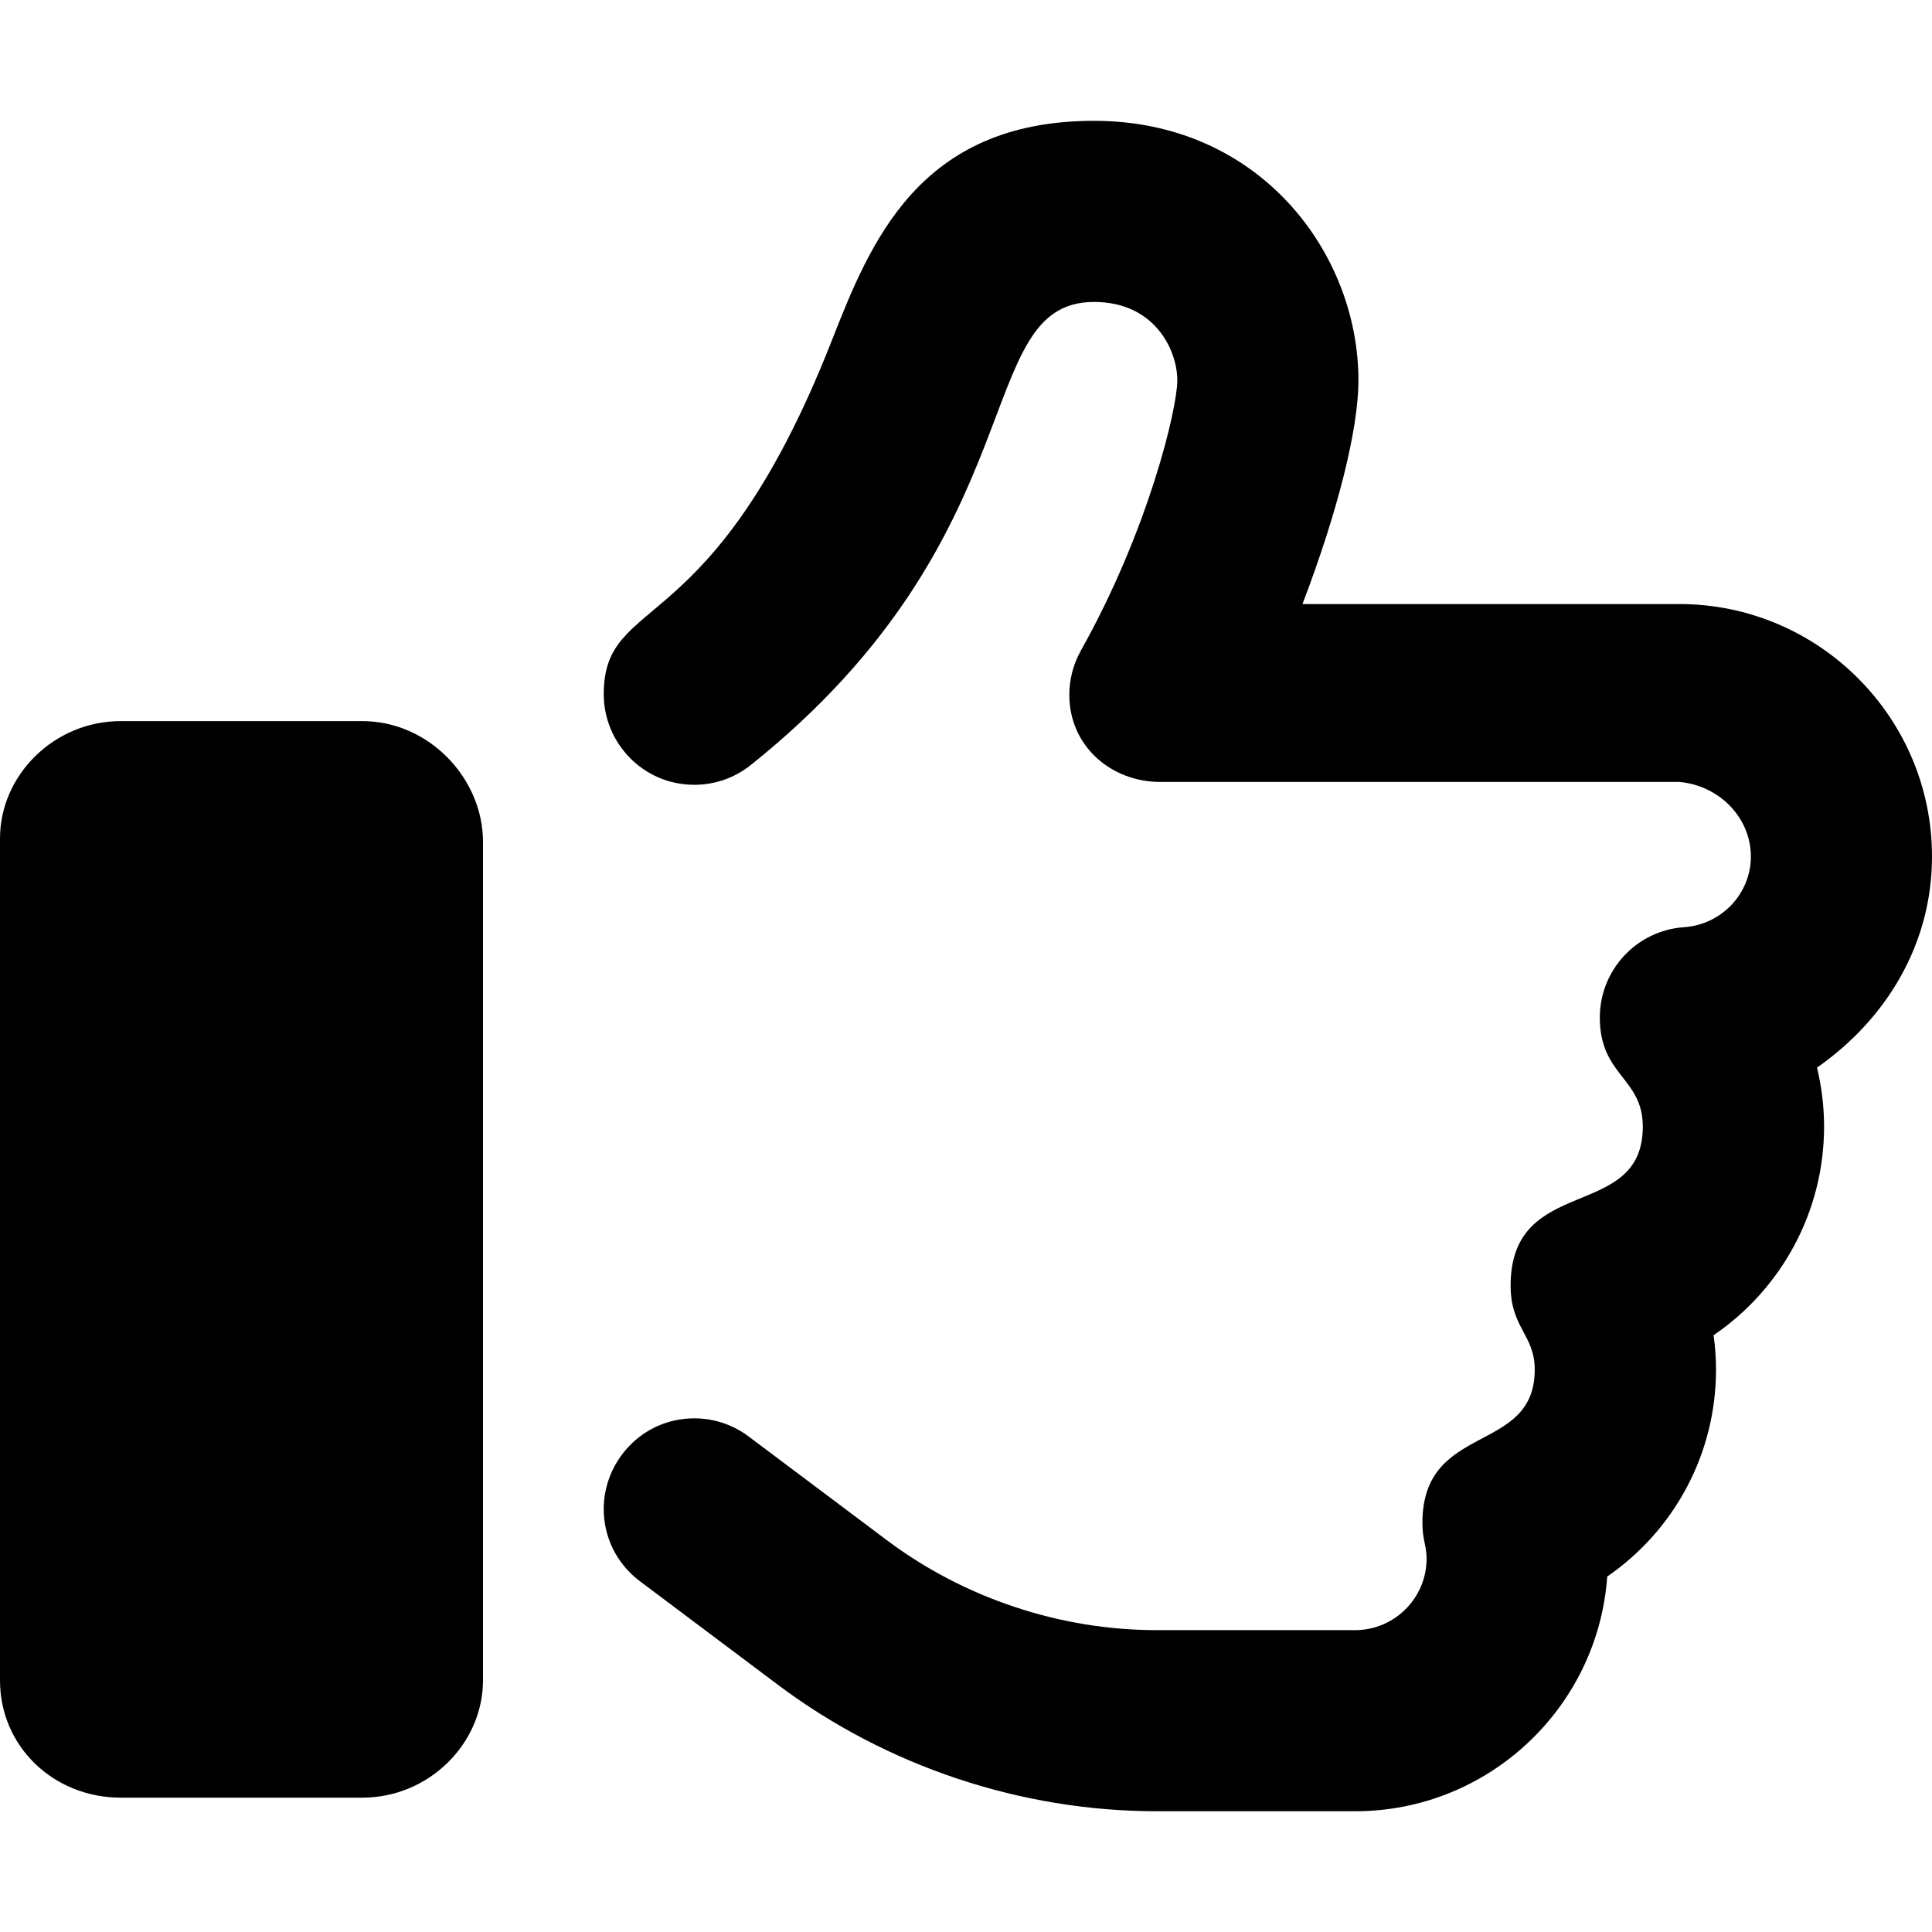
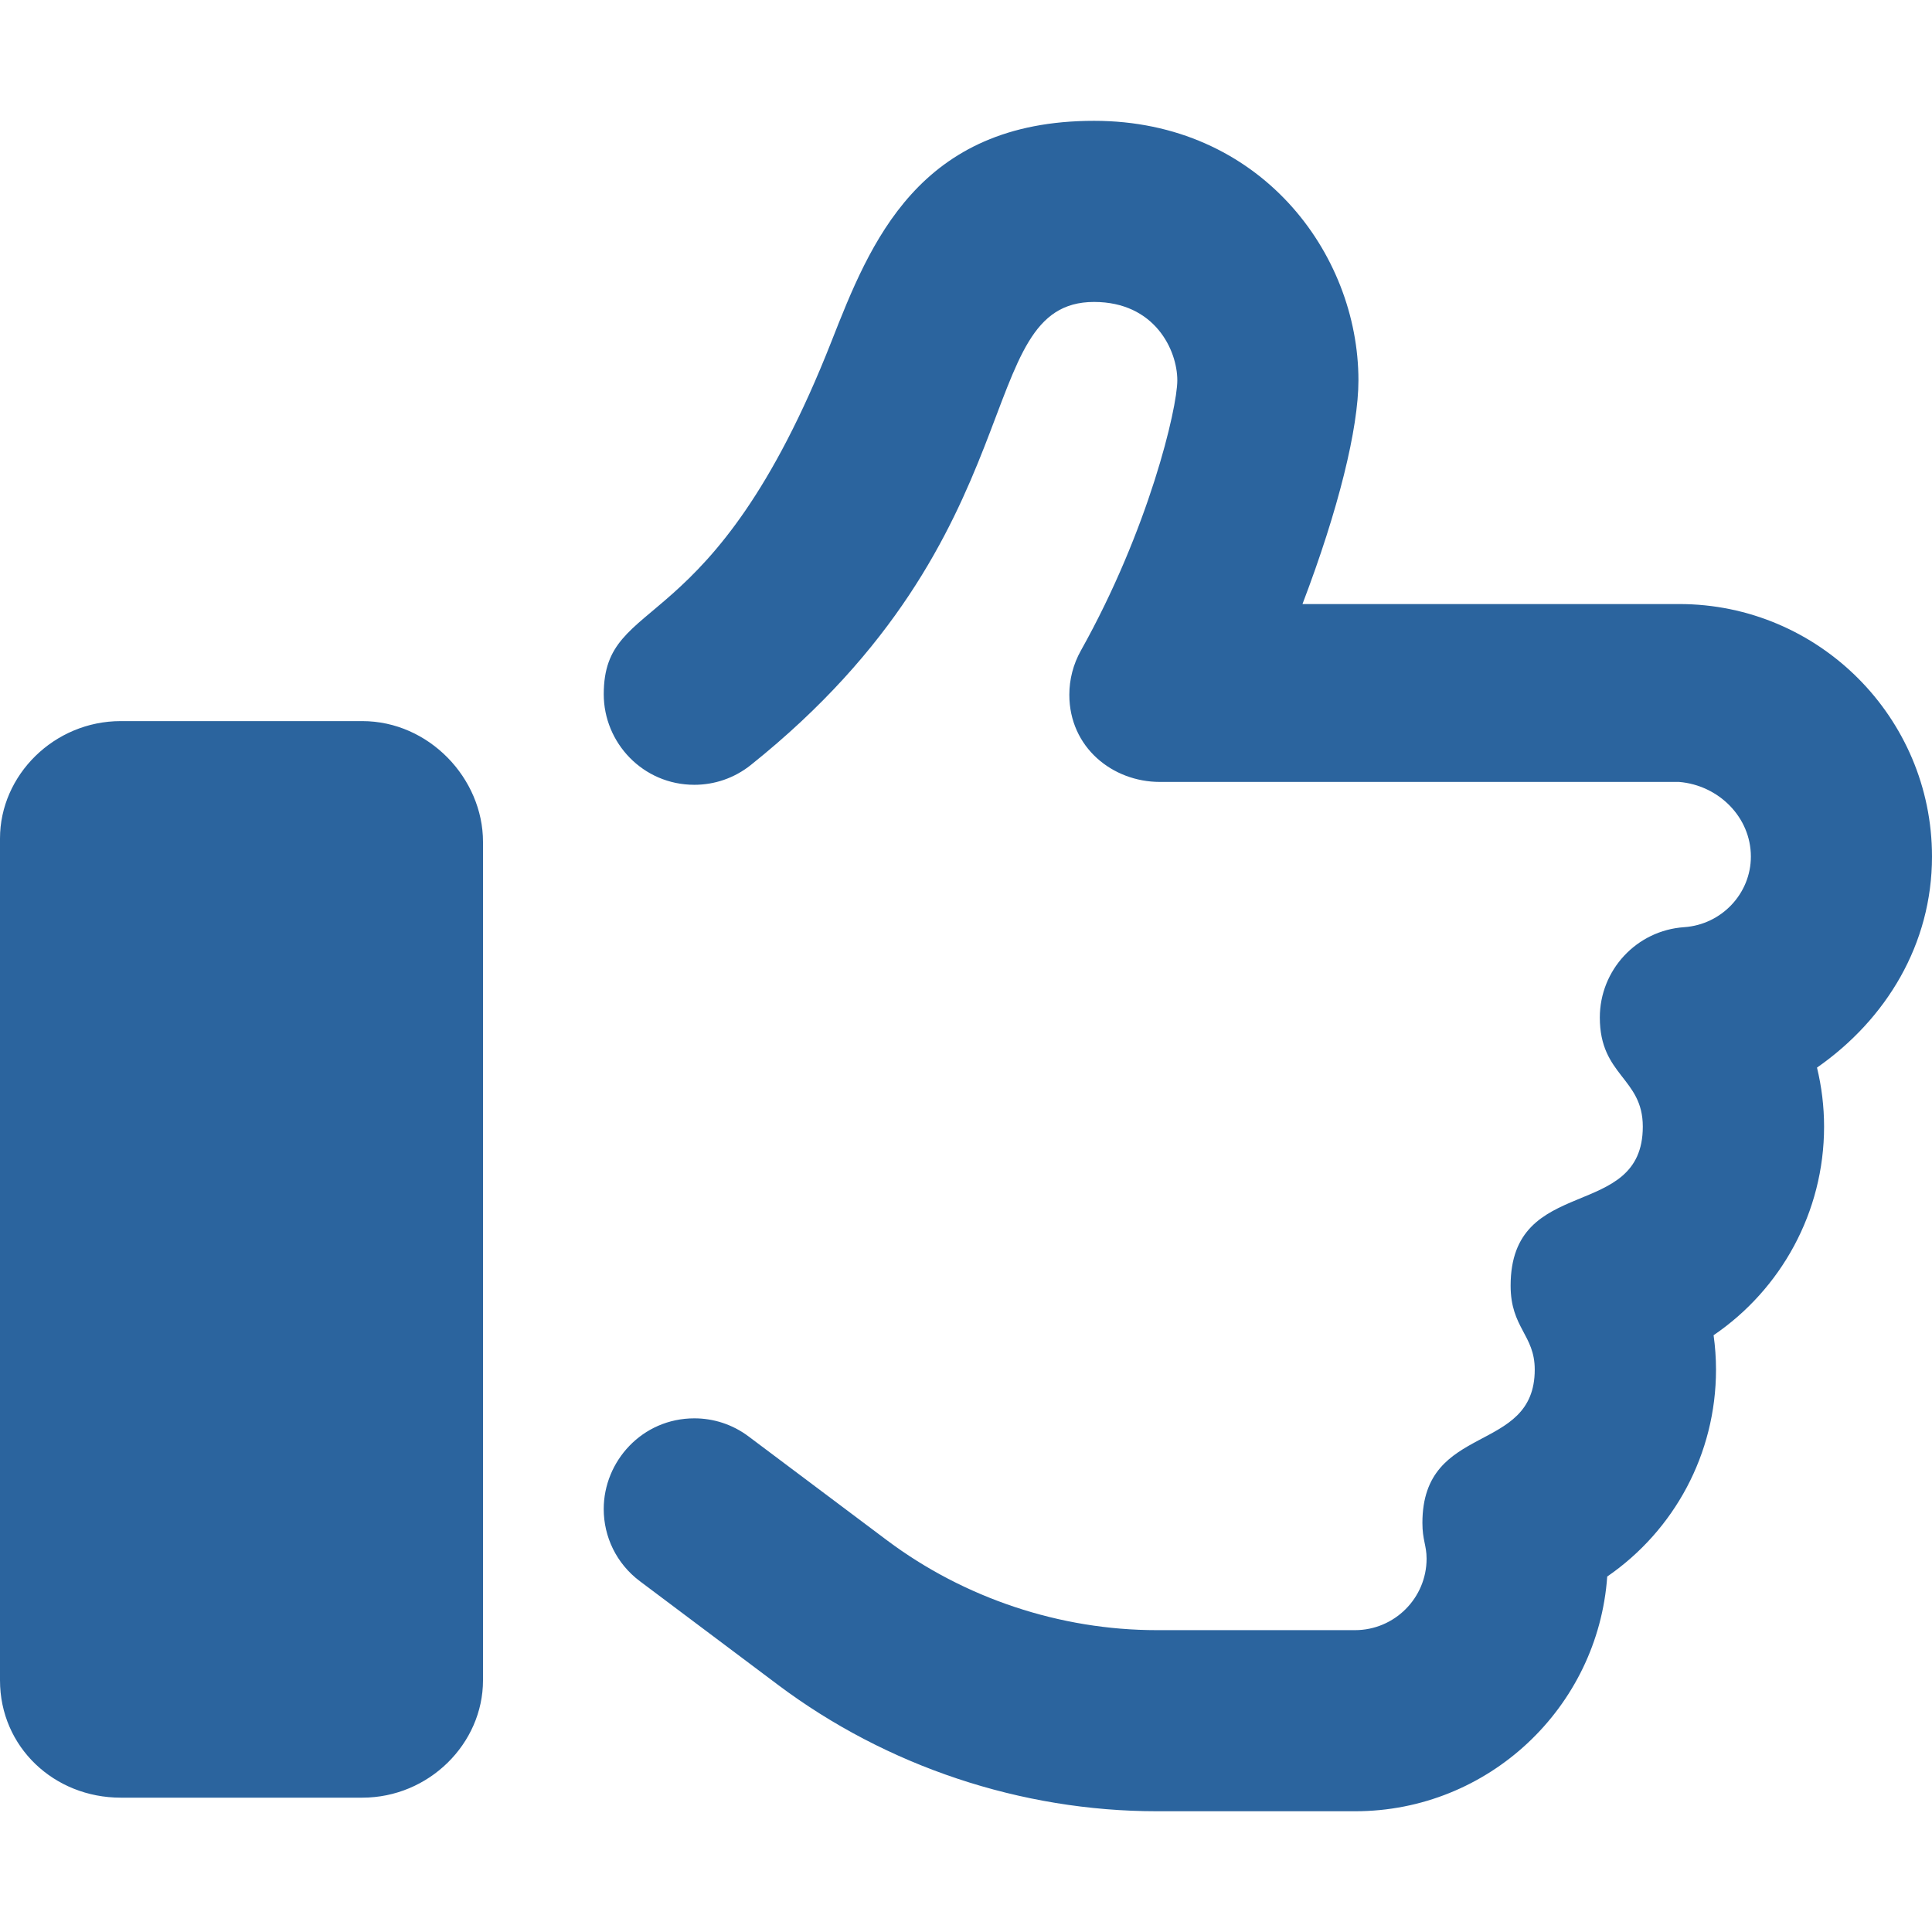
<svg xmlns="http://www.w3.org/2000/svg" viewBox="0 0 512 512">
-   <path d="M96 191.1H32c-17.67 0-32 14.33-32 31.1v223.1c0 17.67 14.33 31.1 32 31.1h64c17.67 0 32-14.33 32-31.1V223.1C128 206.3 113.7 191.1 96 191.1zM512 227c0-36.89-30.05-66.92-66.97-66.92h-99.86C354.7 135.1 360 113.5 360 100.8c0-33.8-26.2-68.78-70.06-68.78c-46.61 0-59.36 32.44-69.61 58.5c-31.66 80.5-60.33 66.39-60.33 93.47c0 12.84 10.36 23.99 24.02 23.99c5.256 0 10.55-1.721 14.97-5.26c76.76-61.37 57.97-122.7 90.95-122.7c16.08 0 22.06 12.75 22.06 20.79c0 7.404-7.594 39.55-25.55 71.59c-2.046 3.646-3.066 7.686-3.066 11.72c0 13.92 11.43 23.1 24 23.1h137.6C455.5 208.1 464 216.6 464 227c0 9.809-7.766 18.03-17.67 18.71c-12.66 .859-22.36 11.4-22.36 23.94c0 15.47 11.39 15.95 11.39 28.91c0 25.37-35.03 12.34-35.03 42.15c0 11.22 6.392 13.03 6.392 22.25c0 22.66-29.77 13.76-29.77 40.64c0 4.515 1.11 5.961 1.11 9.456c0 10.45-8.516 18.95-18.97 18.95h-52.53c-25.62 0-51.02-8.466-71.5-23.81l-36.66-27.51c-4.315-3.245-9.37-4.811-14.38-4.811c-13.85 0-24.03 11.38-24.03 24.04c0 7.287 3.312 14.42 9.596 19.13l36.67 27.52C235 468.1 270.6 480 306.6 480h52.53c35.33 0 64.36-27.49 66.8-62.2c17.77-12.23 28.83-32.51 28.83-54.83c0-3.046-.219-6.107-.641-9.122c17.84-12.15 29.28-32.58 29.28-55.28c0-5.311-.641-10.54-1.875-15.64C499.9 270.1 512 250.2 512 227z" />
+   <path fill="#2b649e" d="M96 191.1H32c-17.67 0-32 14.33-32 31.1v223.1c0 17.67 14.33 31.1 32 31.1h64c17.67 0 32-14.33 32-31.1V223.1C128 206.3 113.7 191.1 96 191.1zM512 227c0-36.89-30.05-66.92-66.97-66.92h-99.86C354.7 135.1 360 113.5 360 100.8c0-33.8-26.2-68.78-70.06-68.78c-46.61 0-59.36 32.44-69.61 58.5c-31.66 80.5-60.33 66.39-60.33 93.47c0 12.84 10.36 23.99 24.02 23.99c5.256 0 10.55-1.721 14.97-5.26c76.76-61.37 57.97-122.7 90.95-122.7c16.08 0 22.06 12.75 22.06 20.79c0 7.404-7.594 39.55-25.55 71.59c-2.046 3.646-3.066 7.686-3.066 11.72c0 13.92 11.43 23.1 24 23.1h137.6C455.5 208.1 464 216.6 464 227c0 9.809-7.766 18.03-17.67 18.71c-12.66 .859-22.36 11.4-22.36 23.94c0 15.47 11.39 15.95 11.39 28.91c0 25.37-35.03 12.34-35.03 42.15c0 11.22 6.392 13.03 6.392 22.25c0 22.66-29.77 13.76-29.77 40.64c0 4.515 1.11 5.961 1.11 9.456c0 10.45-8.516 18.95-18.97 18.95h-52.53c-25.62 0-51.02-8.466-71.5-23.81l-36.66-27.51c-4.315-3.245-9.37-4.811-14.38-4.811c-13.85 0-24.03 11.38-24.03 24.04c0 7.287 3.312 14.42 9.596 19.13l36.67 27.52C235 468.1 270.6 480 306.6 480h52.53c35.33 0 64.36-27.49 66.8-62.2c17.77-12.23 28.83-32.51 28.83-54.83c0-3.046-.219-6.107-.641-9.122c17.84-12.15 29.28-32.58 29.28-55.28c0-5.311-.641-10.54-1.875-15.64C499.9 270.1 512 250.2 512 227z" />
</svg>
